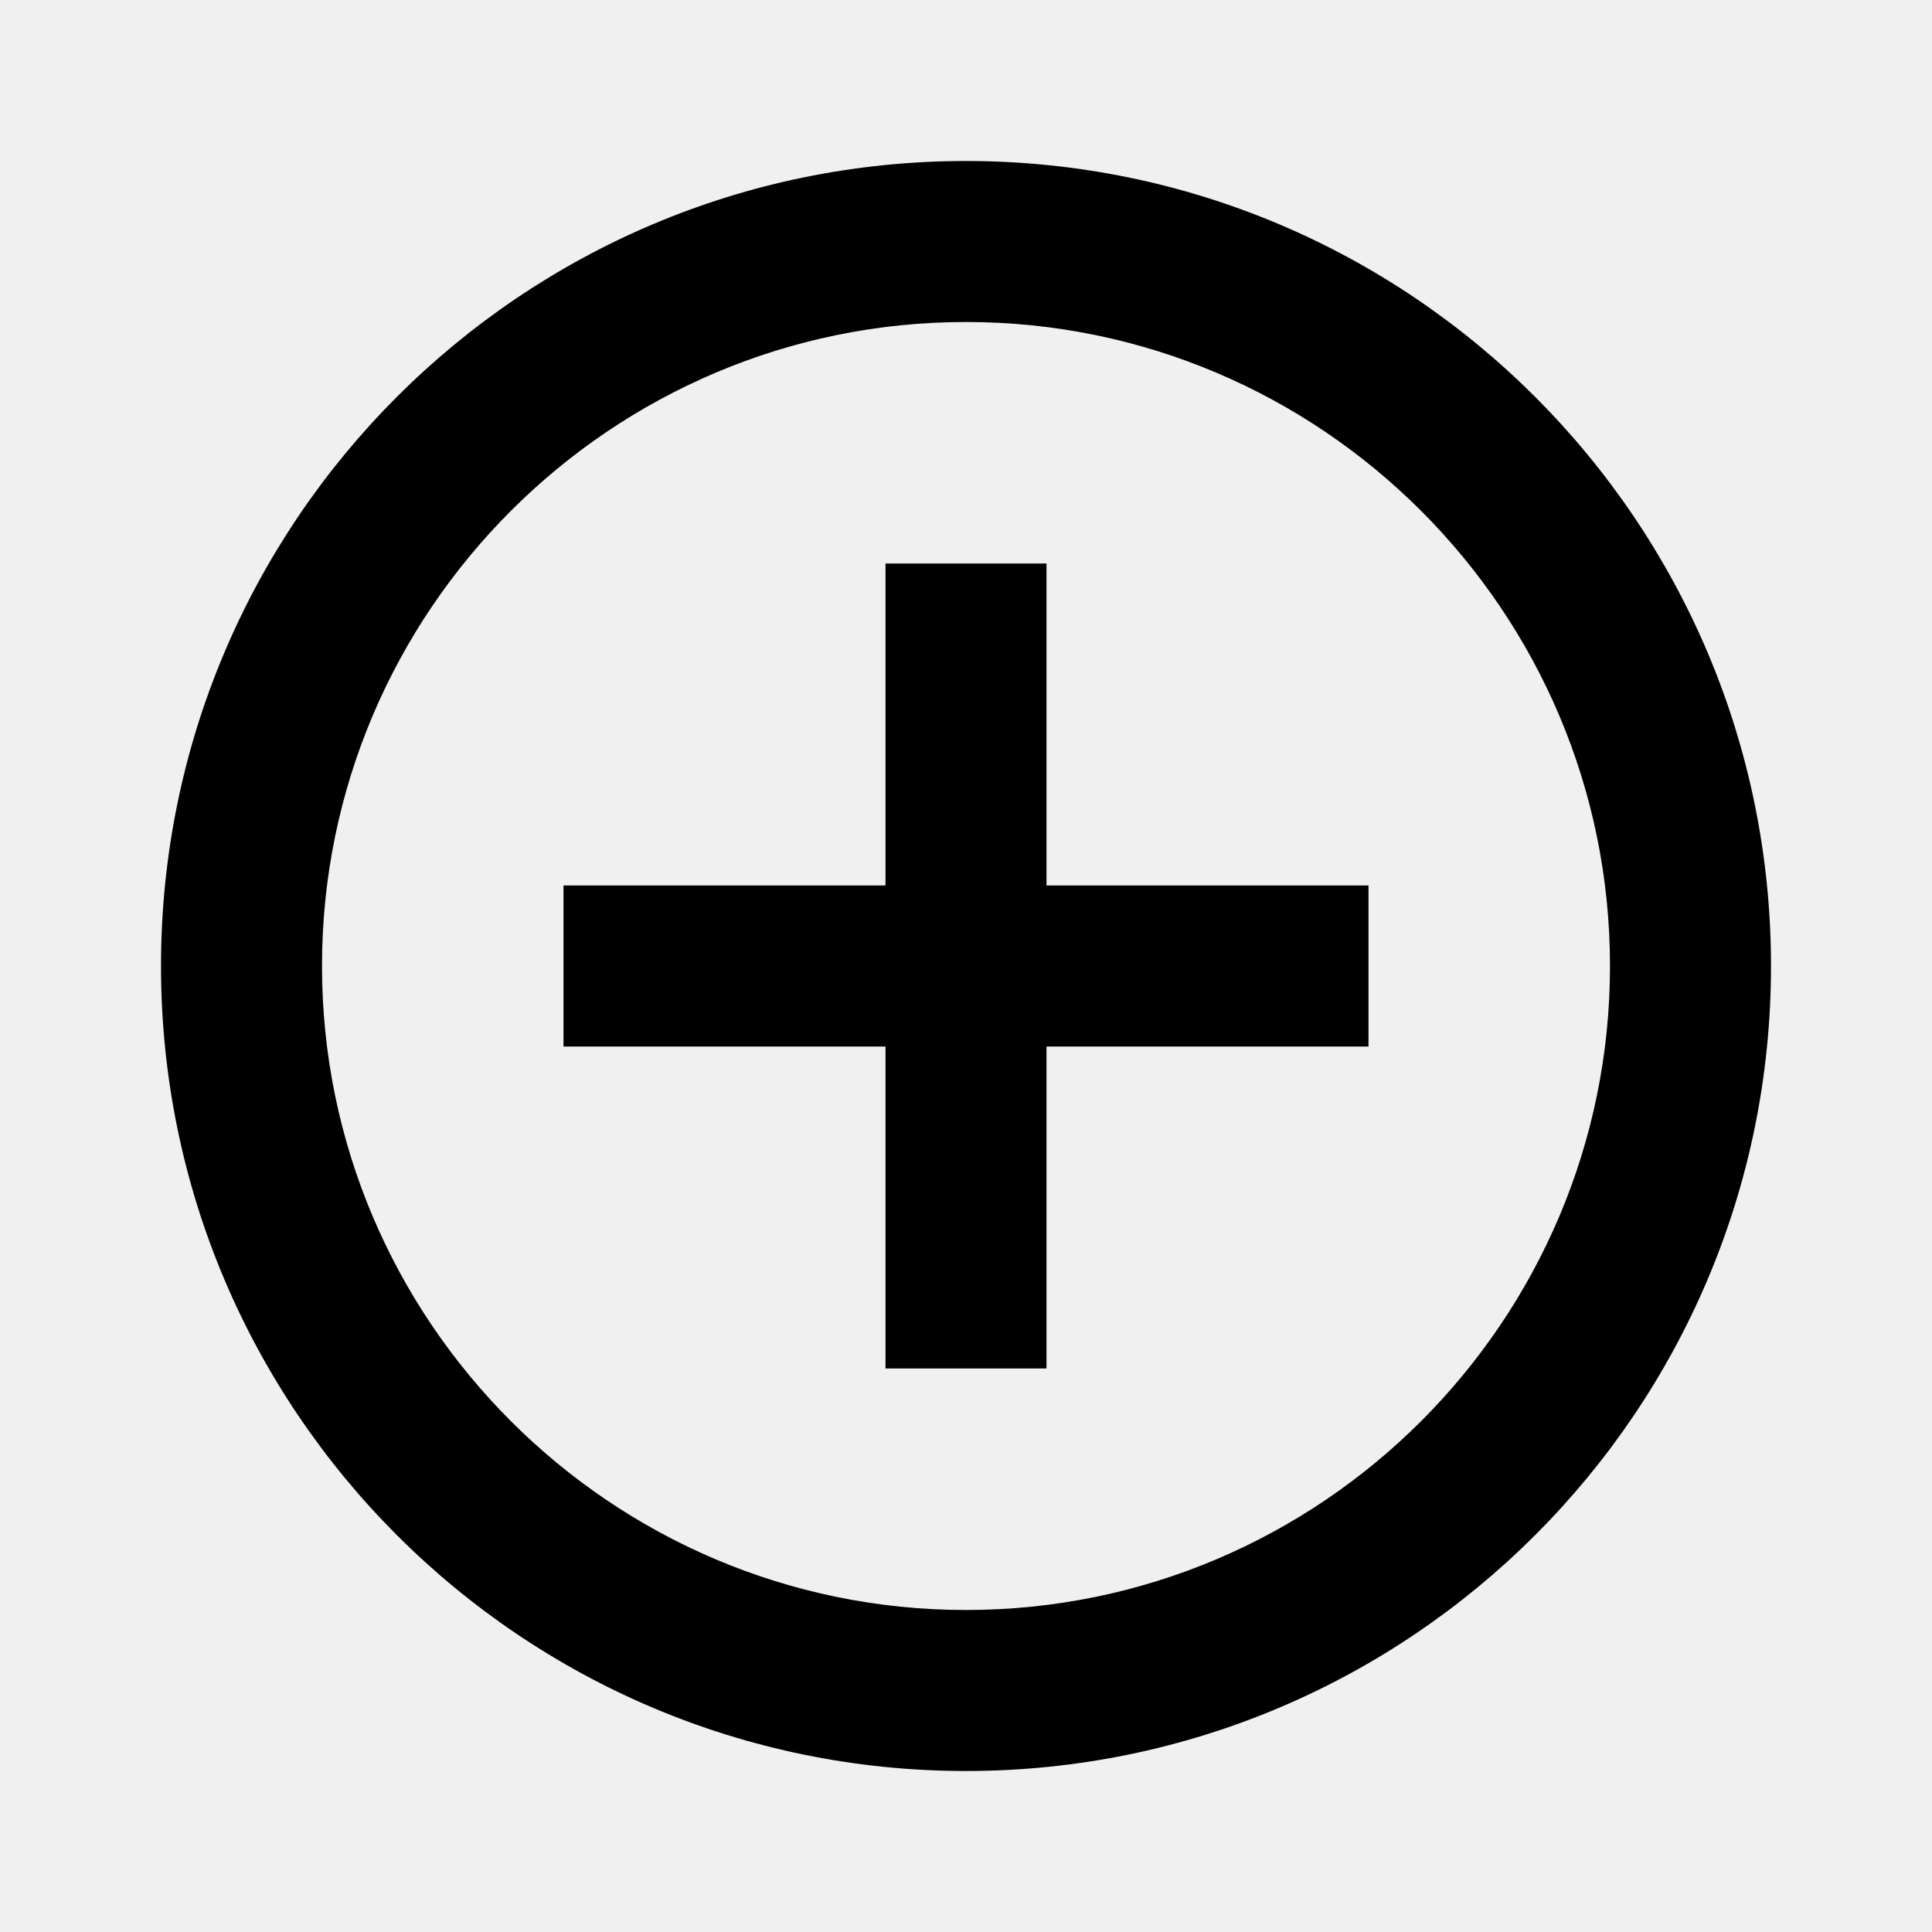
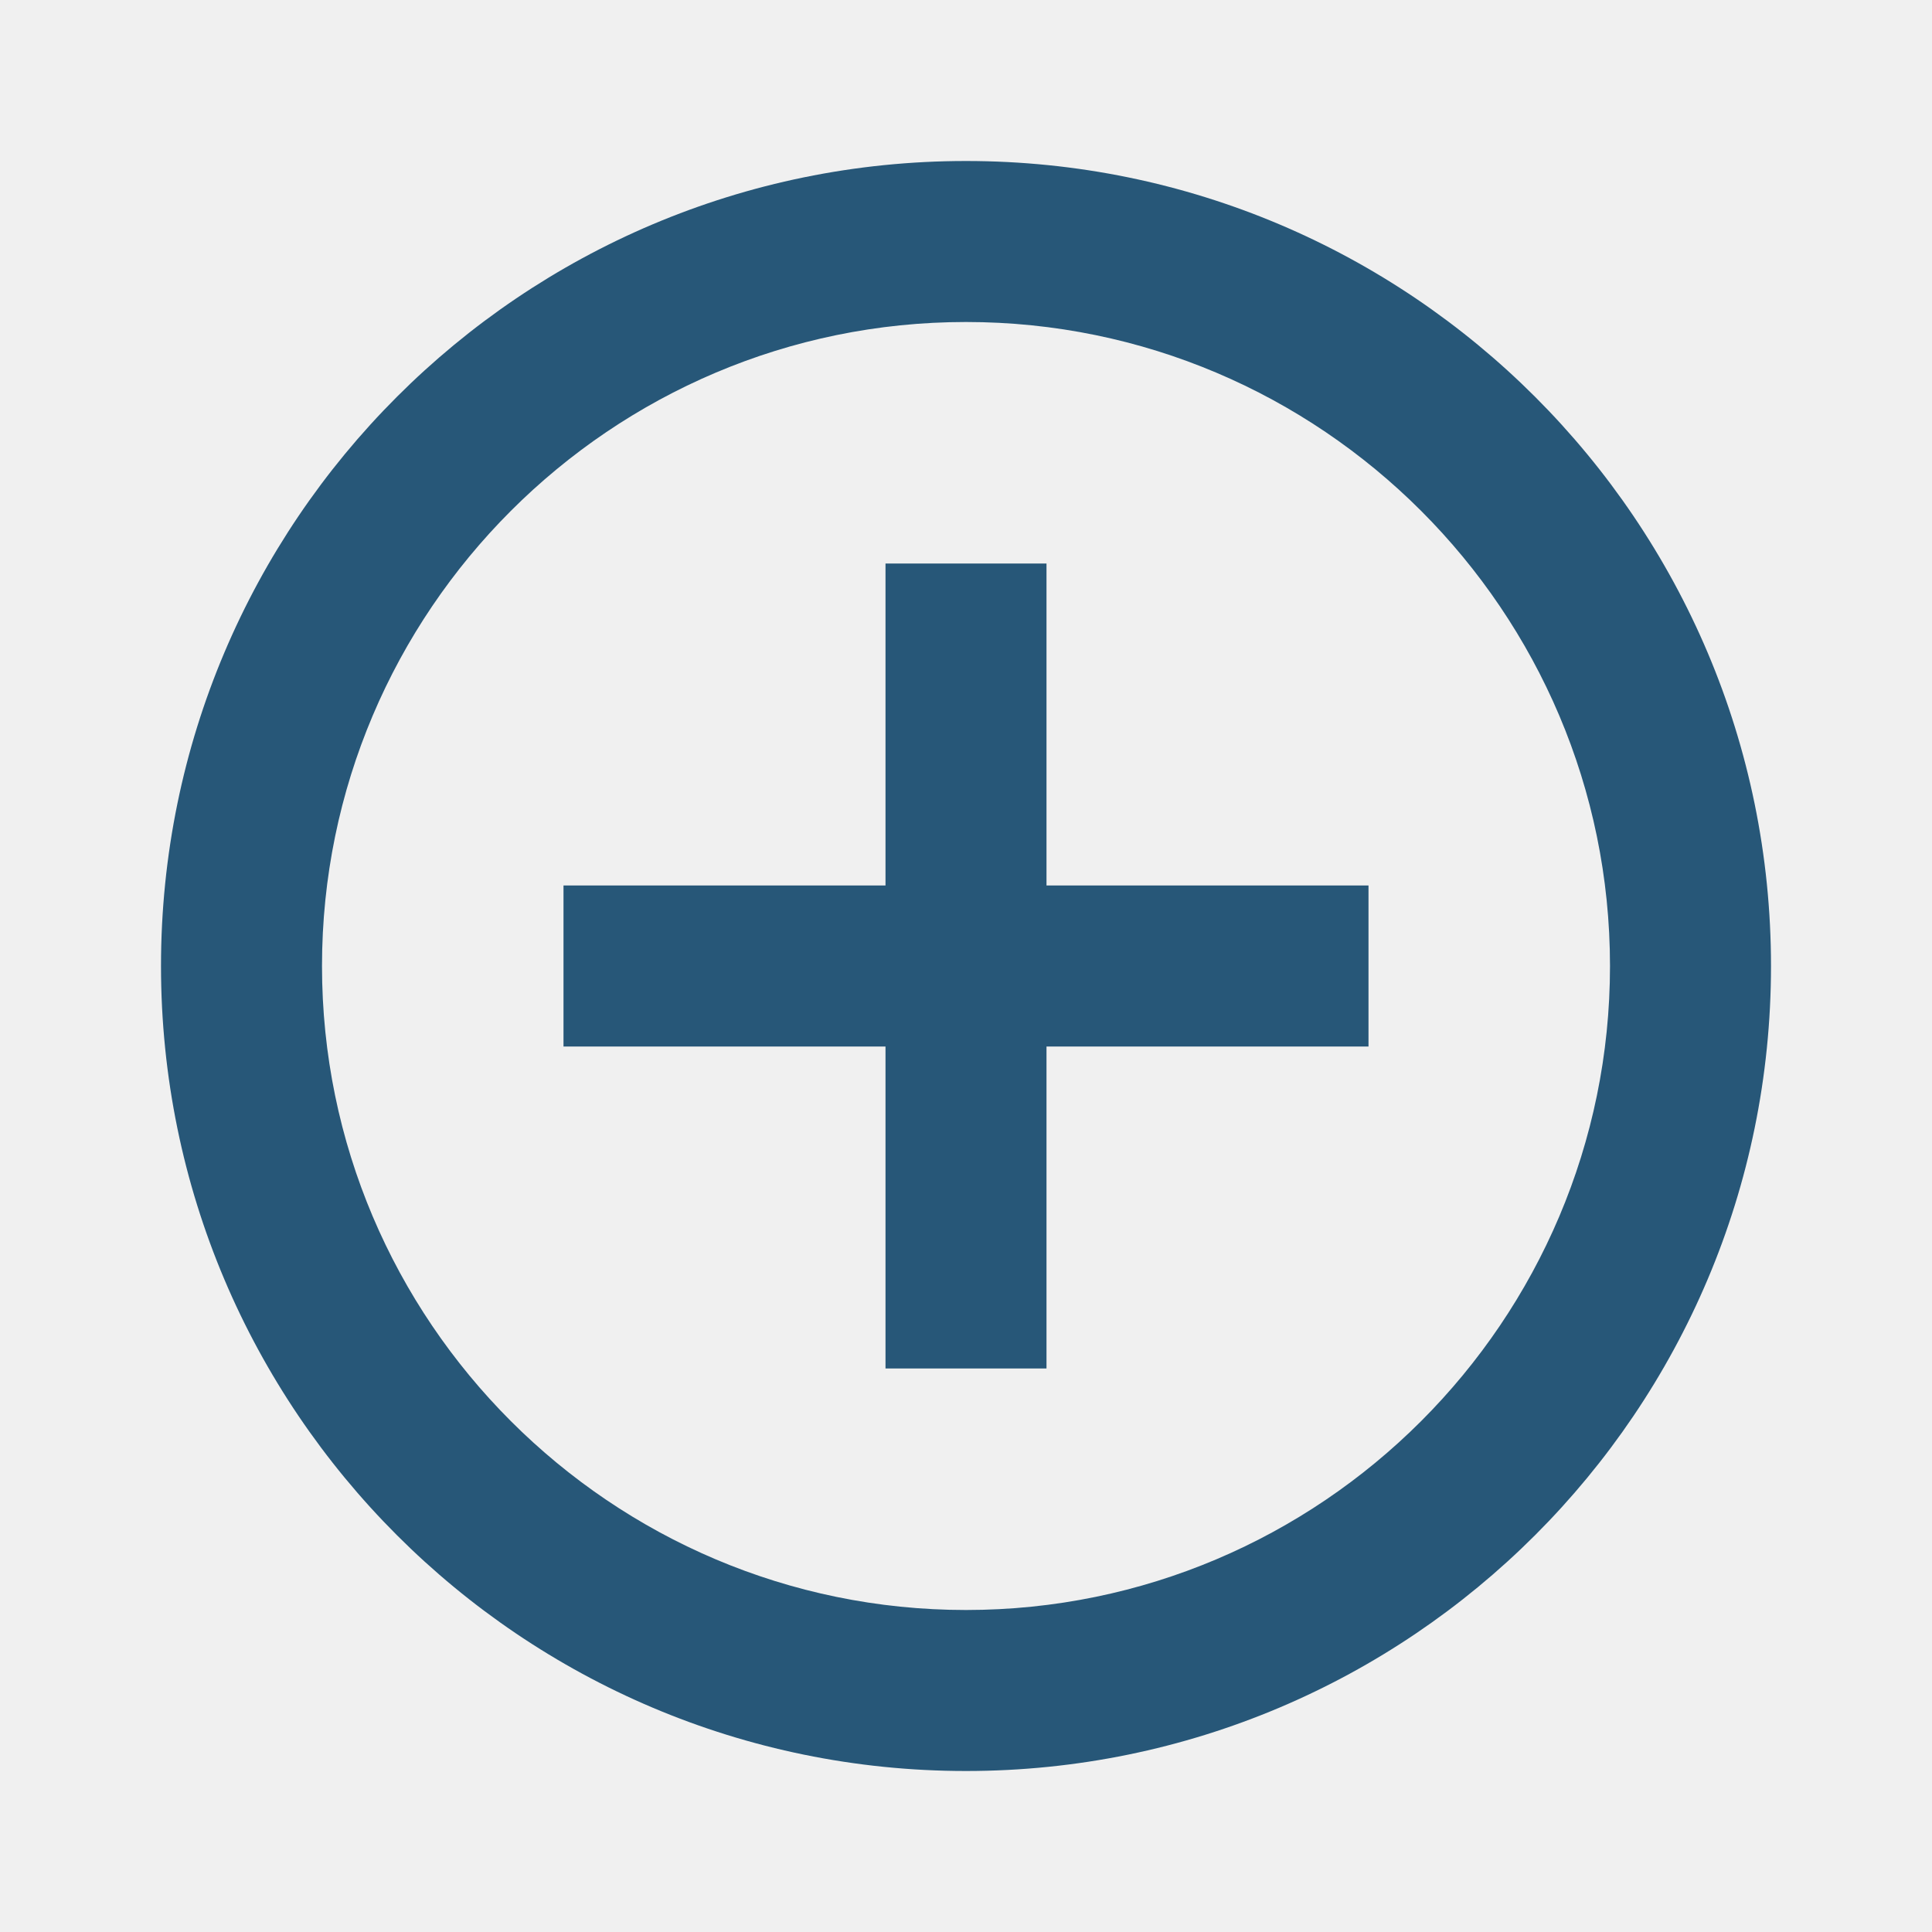
<svg xmlns="http://www.w3.org/2000/svg" width="24" height="24" viewBox="0 0 24 24" fill="none">
  <g clip-path="url(#clip0_2534_13324)">
-     <path d="M13 7H11V11H7V13H11V17H13V13H17V11H13V7ZM12 2C6.48 2 2 6.48 2 12C2 17.52 6.48 22 12 22C17.52 22 22 17.52 22 12C22 6.48 17.52 2 12 2ZM12 20C7.59 20 4 16.41 4 12C4 7.59 7.59 4 12 4C16.41 4 20 7.59 20 12C20 16.41 16.41 20 12 20Z" fill="currentColor" />
+     <path d="M13 7H11V11H7V13H11V17H13V13H17V11H13V7ZM12 2C6.48 2 2 6.48 2 12C2 17.52 6.48 22 12 22C17.52 22 22 17.52 22 12C22 6.48 17.52 2 12 2ZM12 20C7.59 20 4 16.41 4 12C4 7.59 7.59 4 12 4C16.41 4 20 7.59 20 12C20 16.41 16.41 20 12 20Z" fill="#275778" />
  </g>
  <defs>
    <clipPath id="clip0_2534_13324">
      <rect width="24" height="24" fill="white" />
    </clipPath>
  </defs>
</svg>
